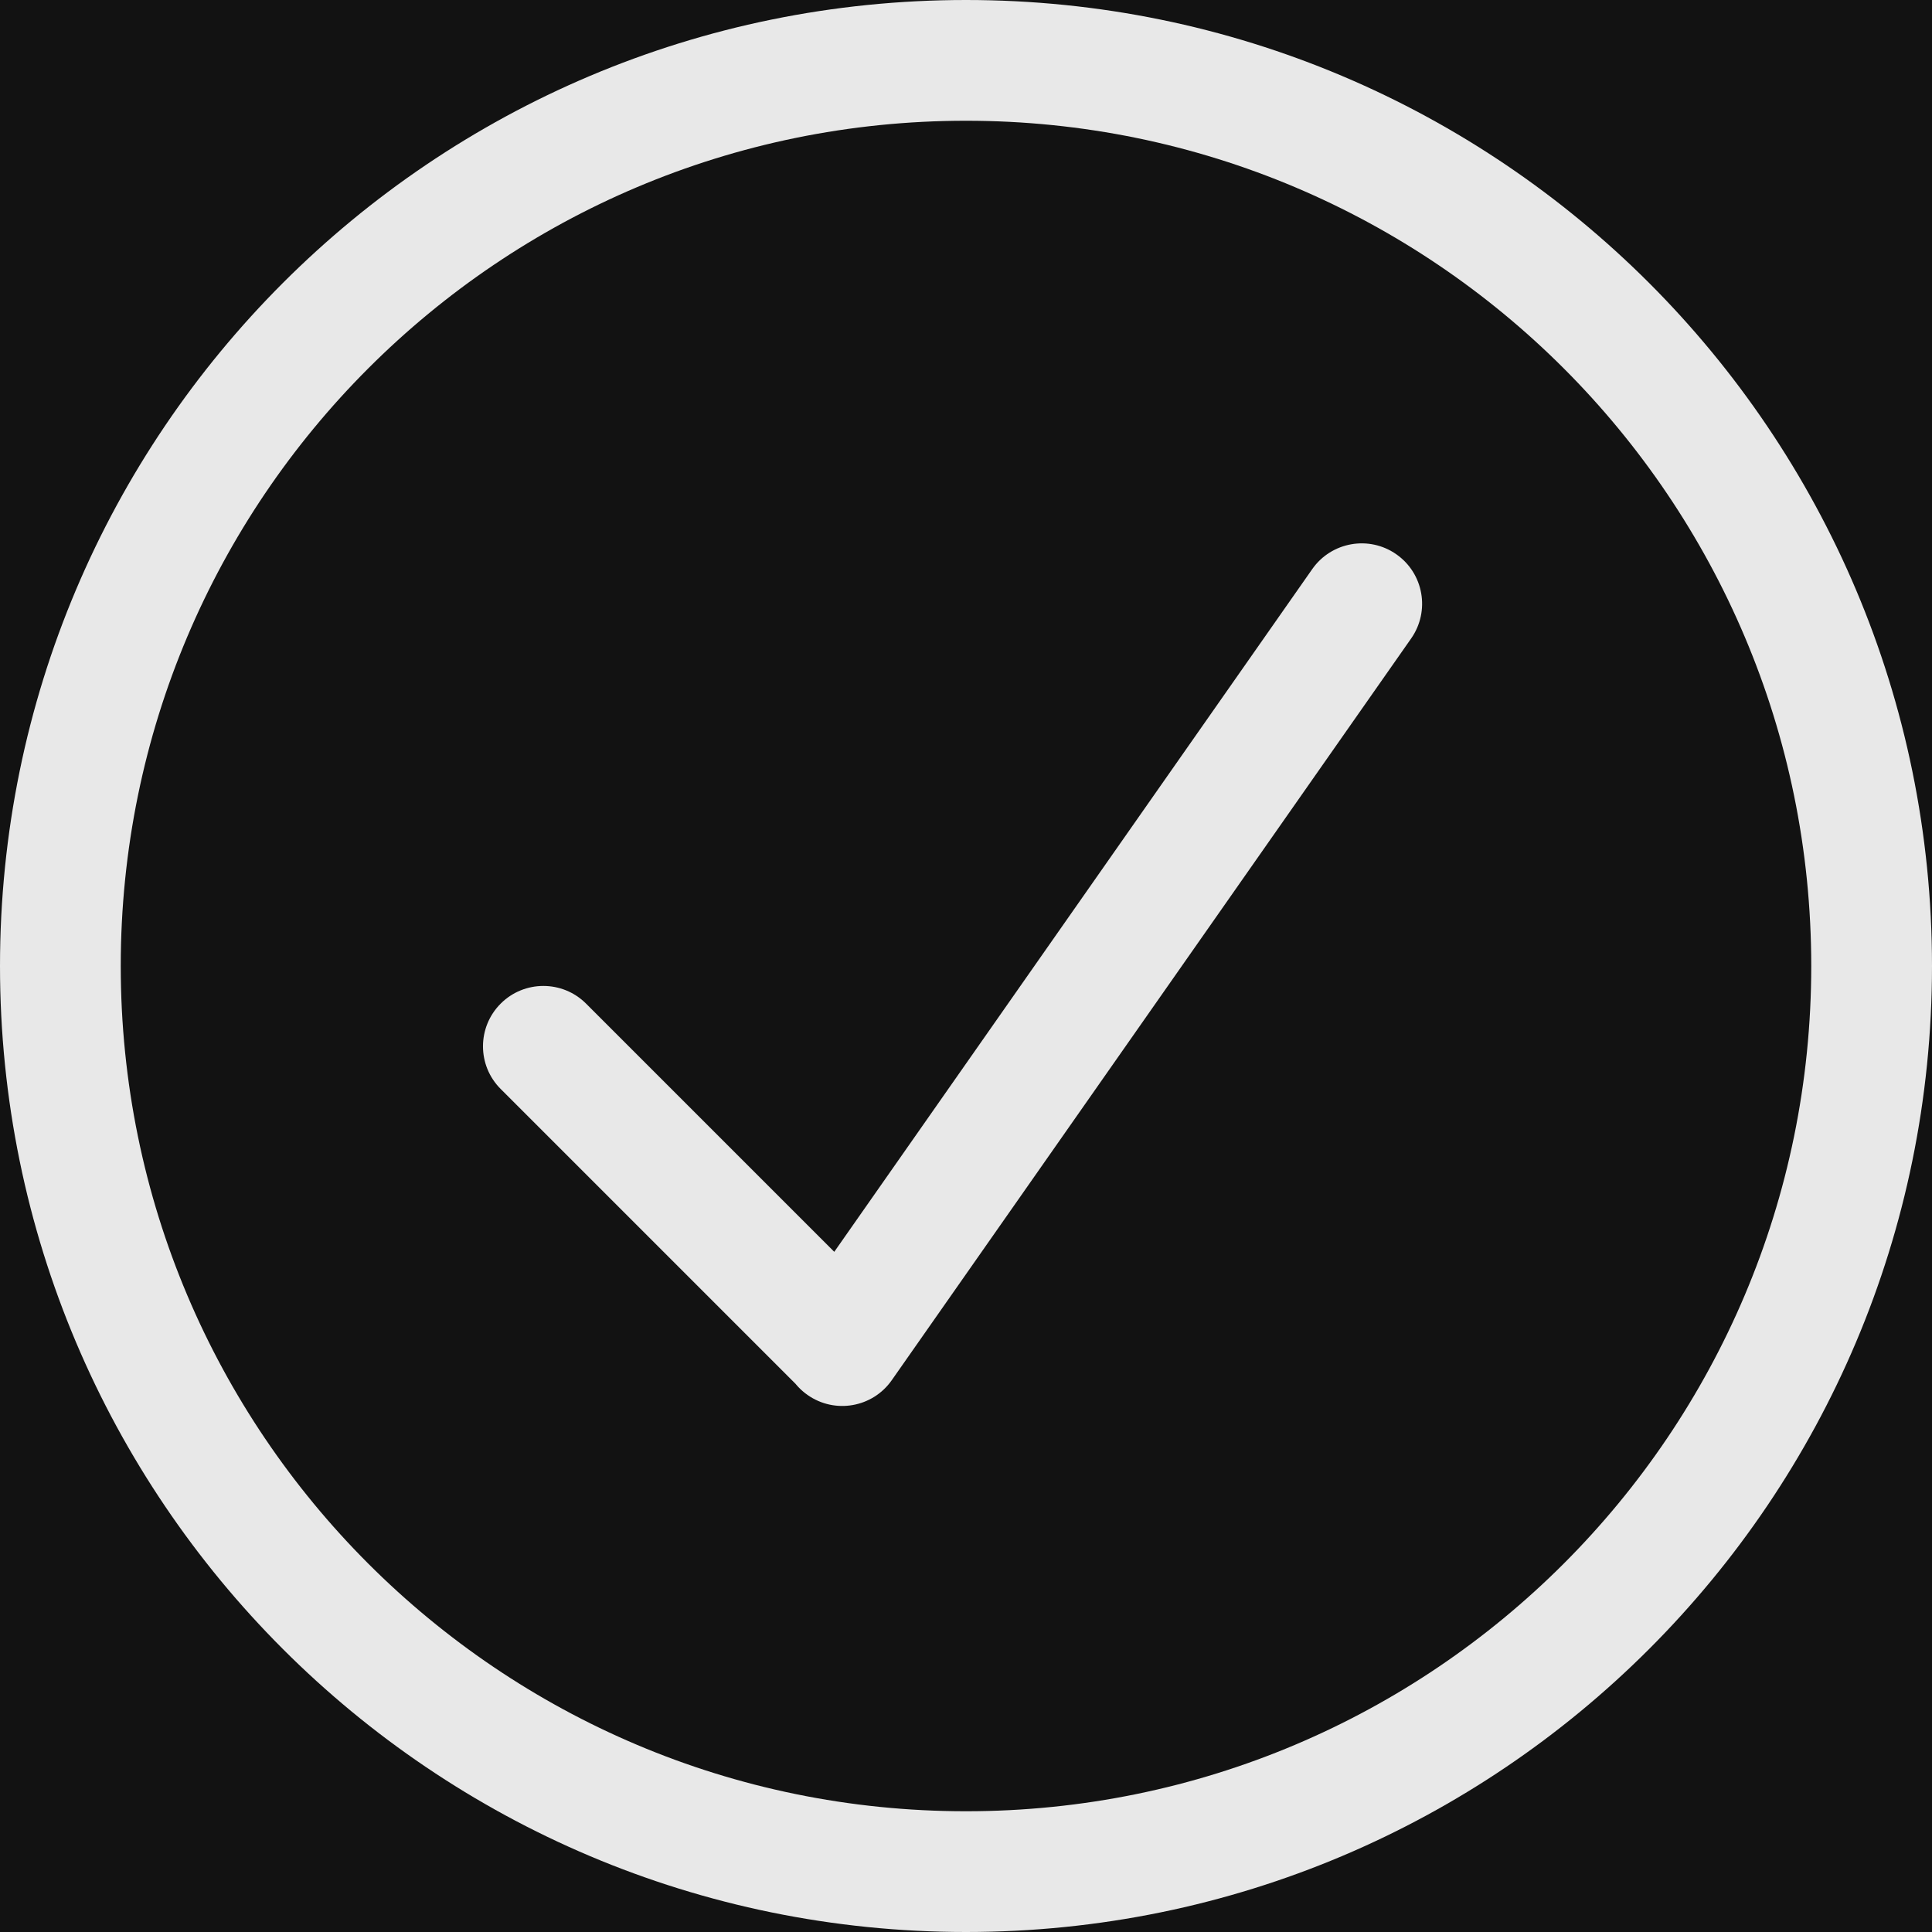
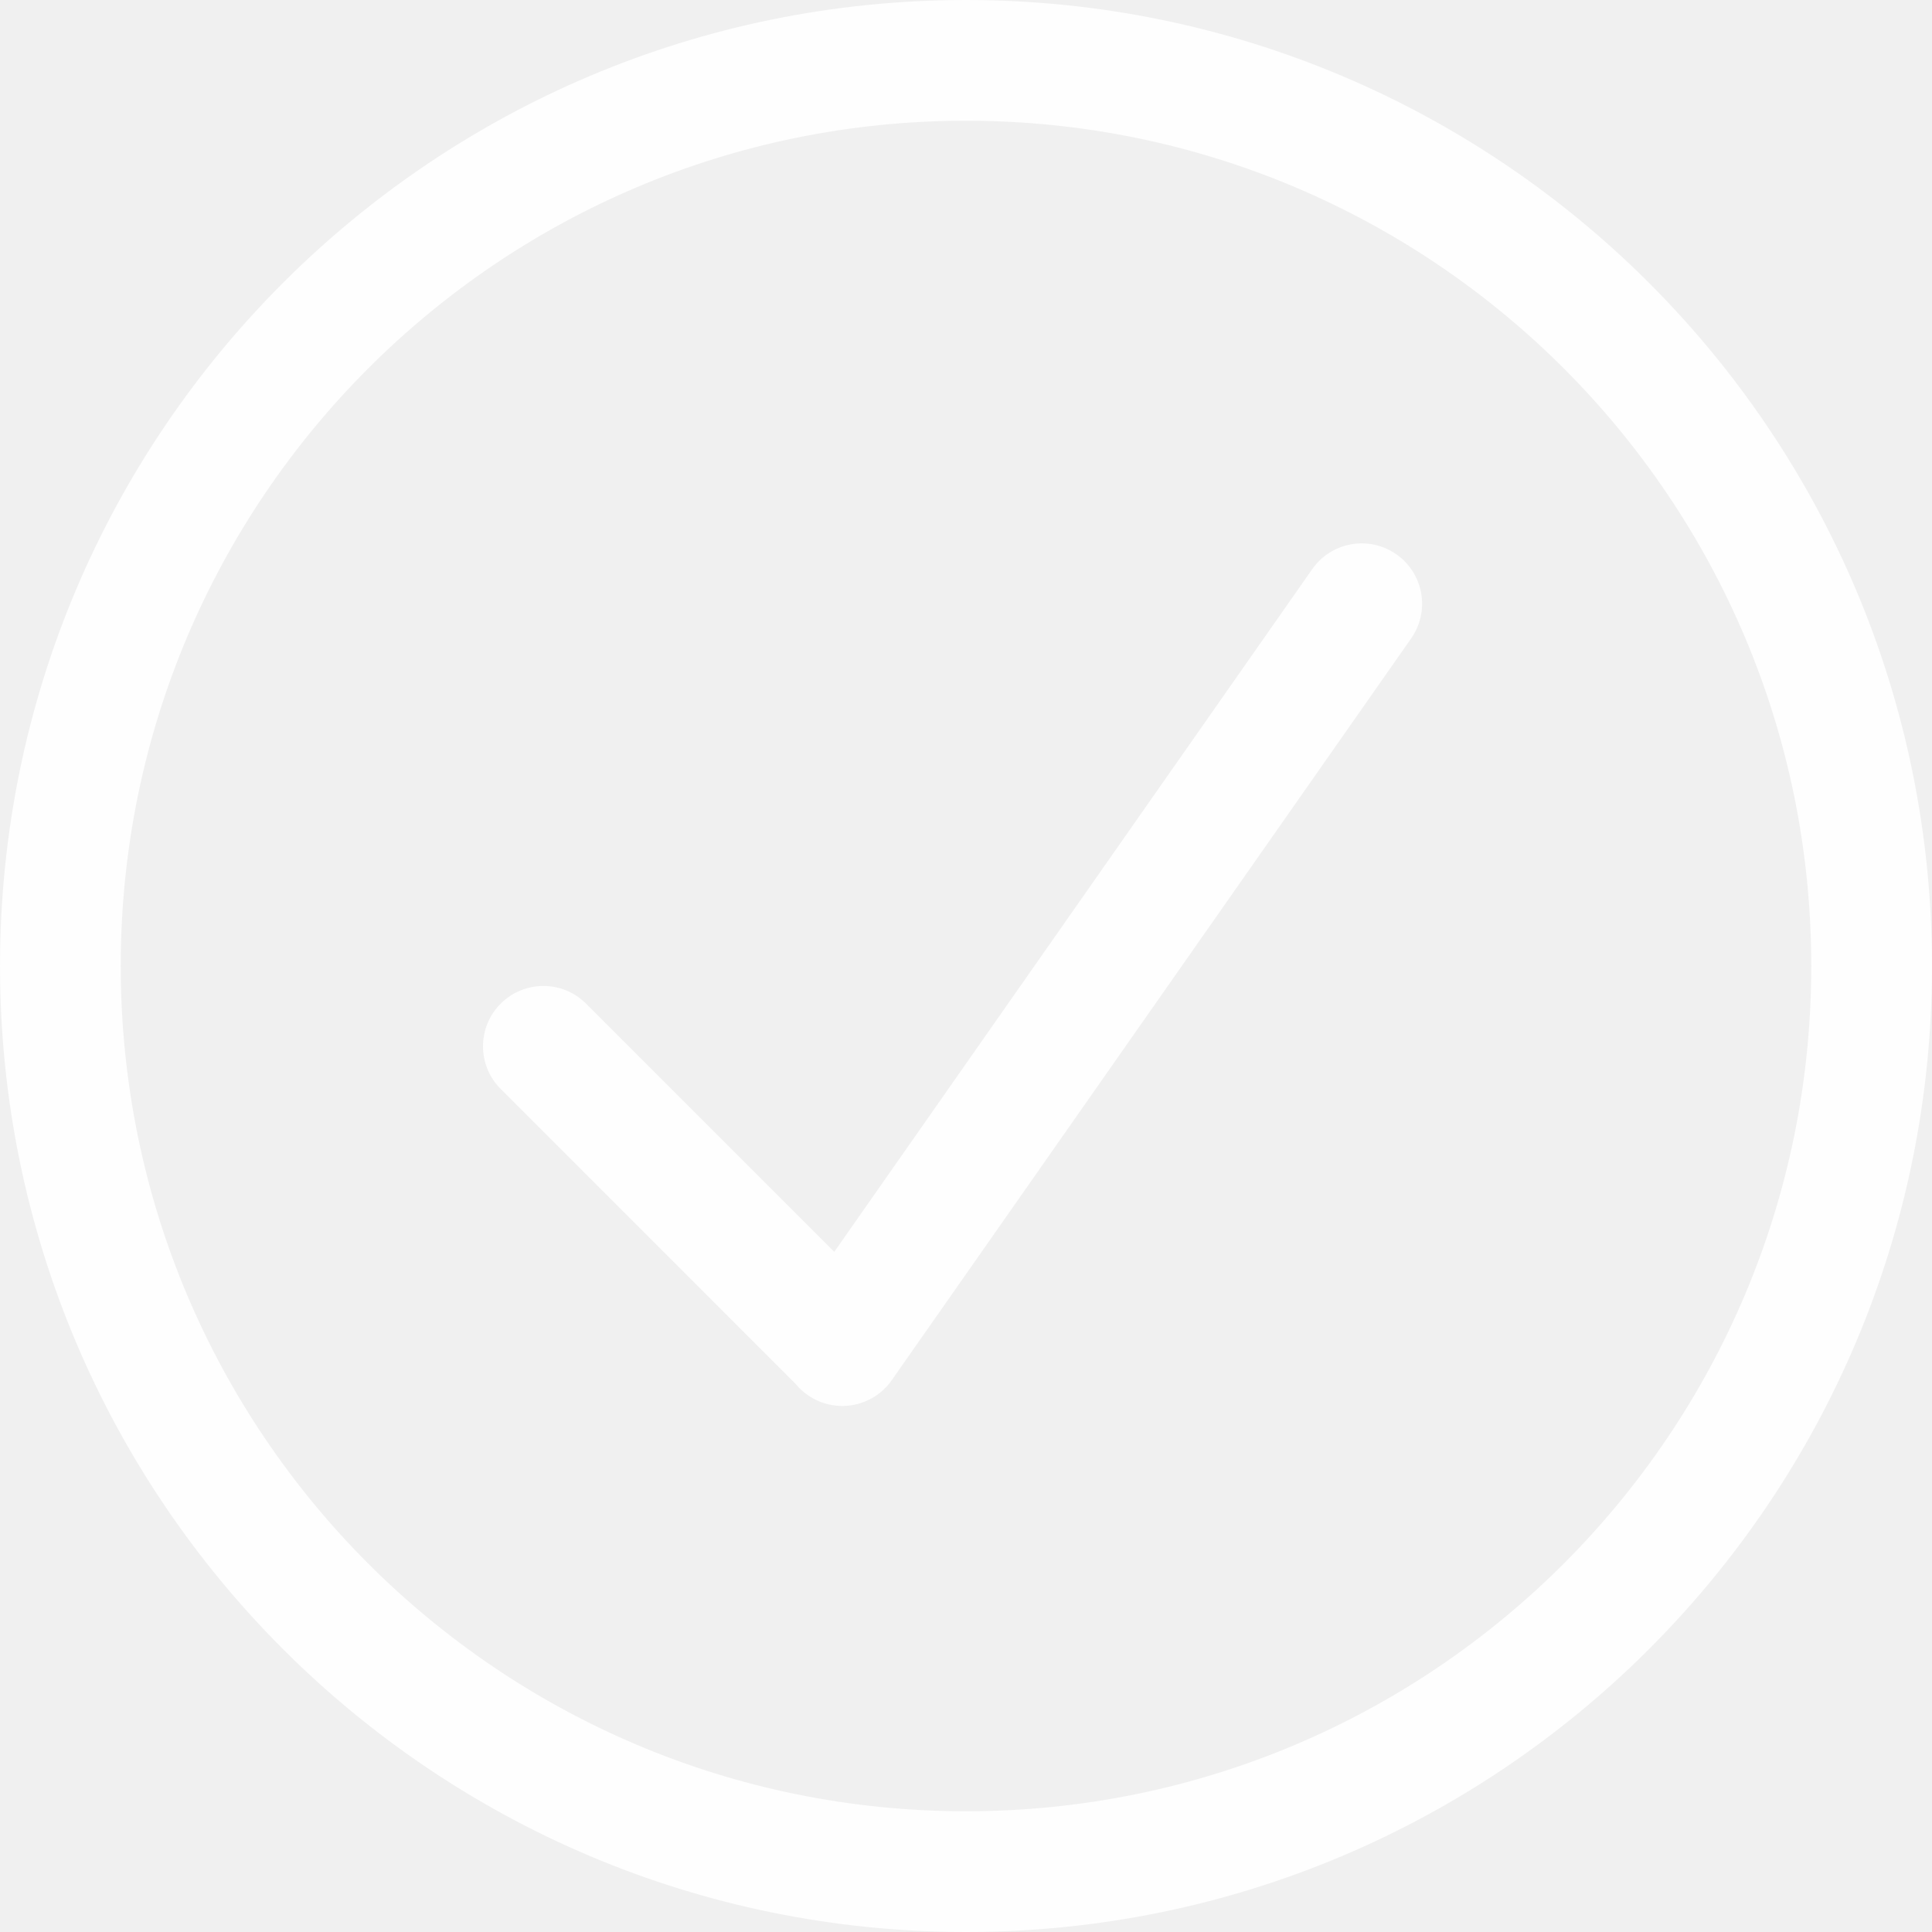
<svg xmlns="http://www.w3.org/2000/svg" width="32" height="32" viewBox="0 0 32 32" fill="none">
-   <rect width="32" height="32" fill="#121212" />
+   <rect width="32" height="32" fill="none" />
  <mask id="path-1-inside-1_1_2" fill="white">
    <path d="M0 16C0 7.163 7.163 0 16 0C24.837 0 32 7.163 32 16C32 24.837 24.837 32 16 32C7.163 32 0 24.837 0 16Z" />
  </mask>
  <path d="M13.132 21.714C12.815 22.166 12.925 22.79 13.377 23.106C13.83 23.423 14.453 23.313 14.77 22.861L13.951 22.287L13.132 21.714ZM23.374 10.574C23.69 10.121 23.581 9.498 23.128 9.181C22.676 8.864 22.052 8.974 21.735 9.426L22.555 10L23.374 10.574ZM9.707 16.623C9.317 16.233 8.683 16.233 8.293 16.623C7.902 17.014 7.902 17.647 8.293 18.037L9 17.33L9.707 16.623ZM13.243 22.987C13.633 23.378 14.266 23.378 14.657 22.987C15.047 22.596 15.047 21.963 14.657 21.573L13.95 22.28L13.243 22.987ZM13.951 22.287L14.77 22.861L23.374 10.574L22.555 10L21.735 9.426L13.132 21.714L13.951 22.287ZM9 17.33L8.293 18.037L13.243 22.987L13.95 22.28L14.657 21.573L9.707 16.623L9 17.33ZM16 32V30C8.268 30 2 23.732 2 16H0H-2C-2 25.941 6.059 34 16 34V32ZM32 16H30C30 23.732 23.732 30 16 30V32V34C25.941 34 34 25.941 34 16H32ZM16 0V2C23.732 2 30 8.268 30 16H32H34C34 6.059 25.941 -2 16 -2V0ZM16 0V-2C6.059 -2 -2 6.059 -2 16H0H2C2 8.268 8.268 2 16 2V0Z" fill="white" fill-opacity="0.9" mask="url(#path-1-inside-1_1_2)" />
</svg>
